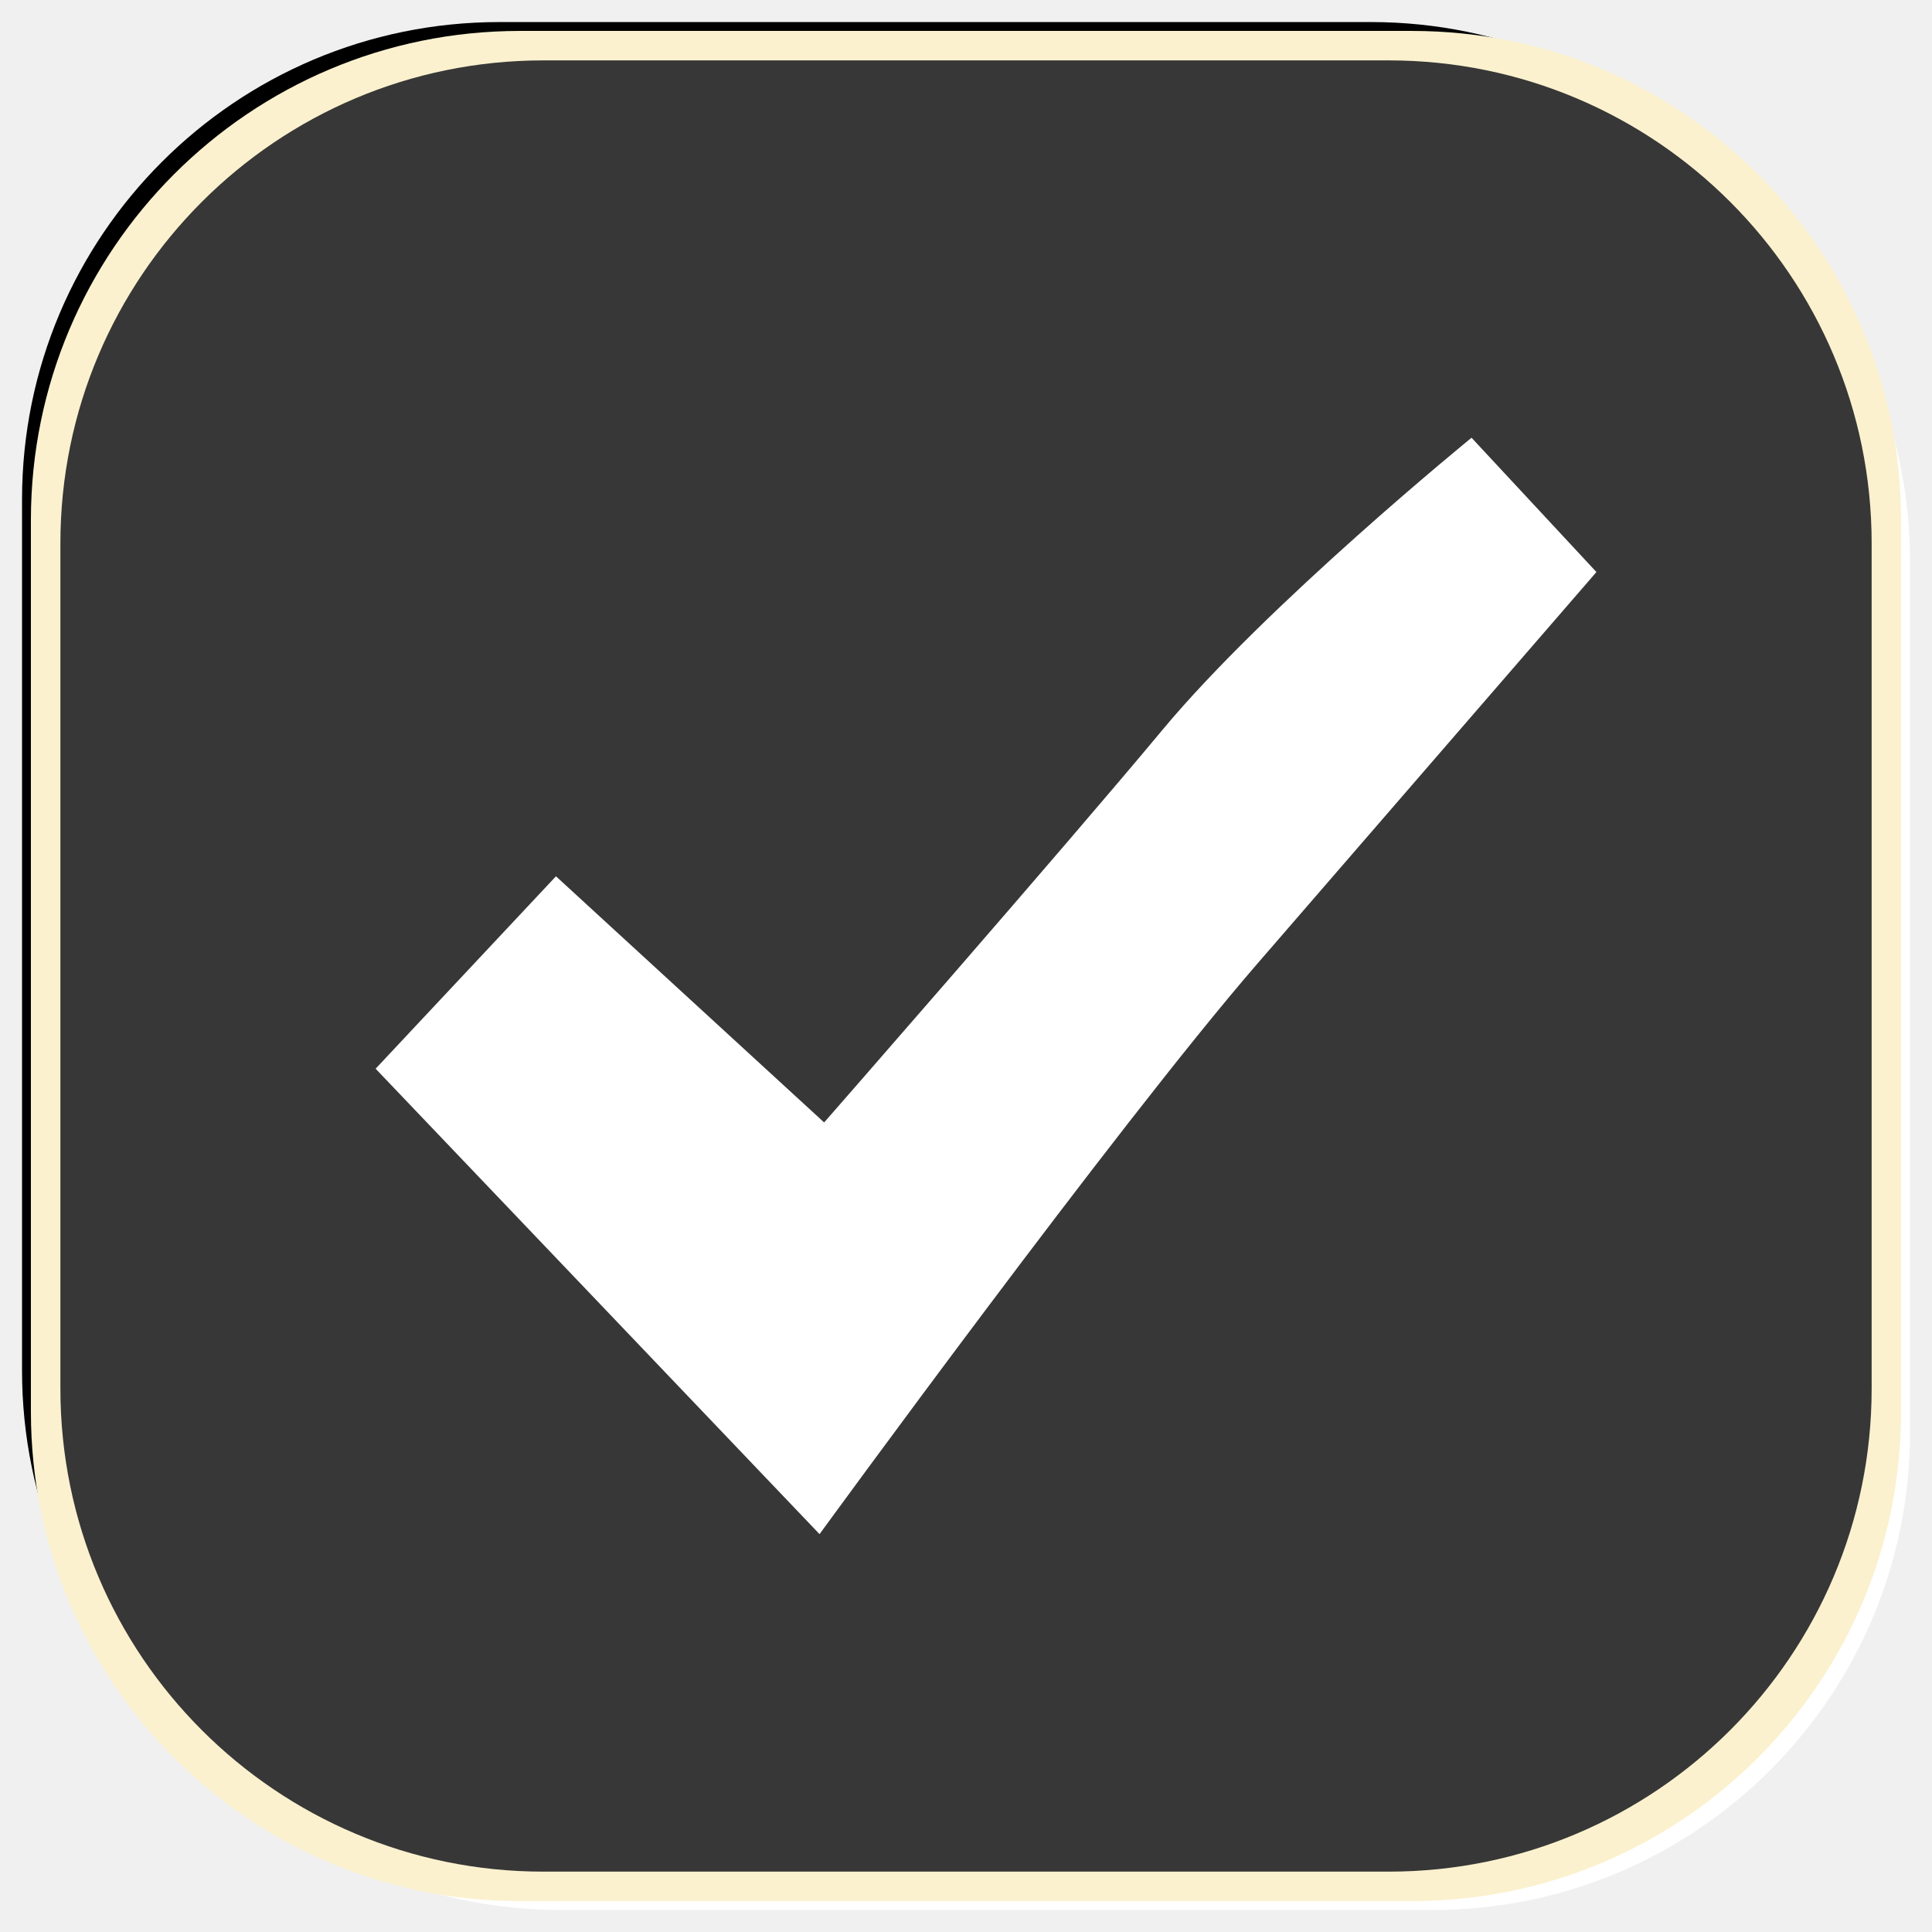
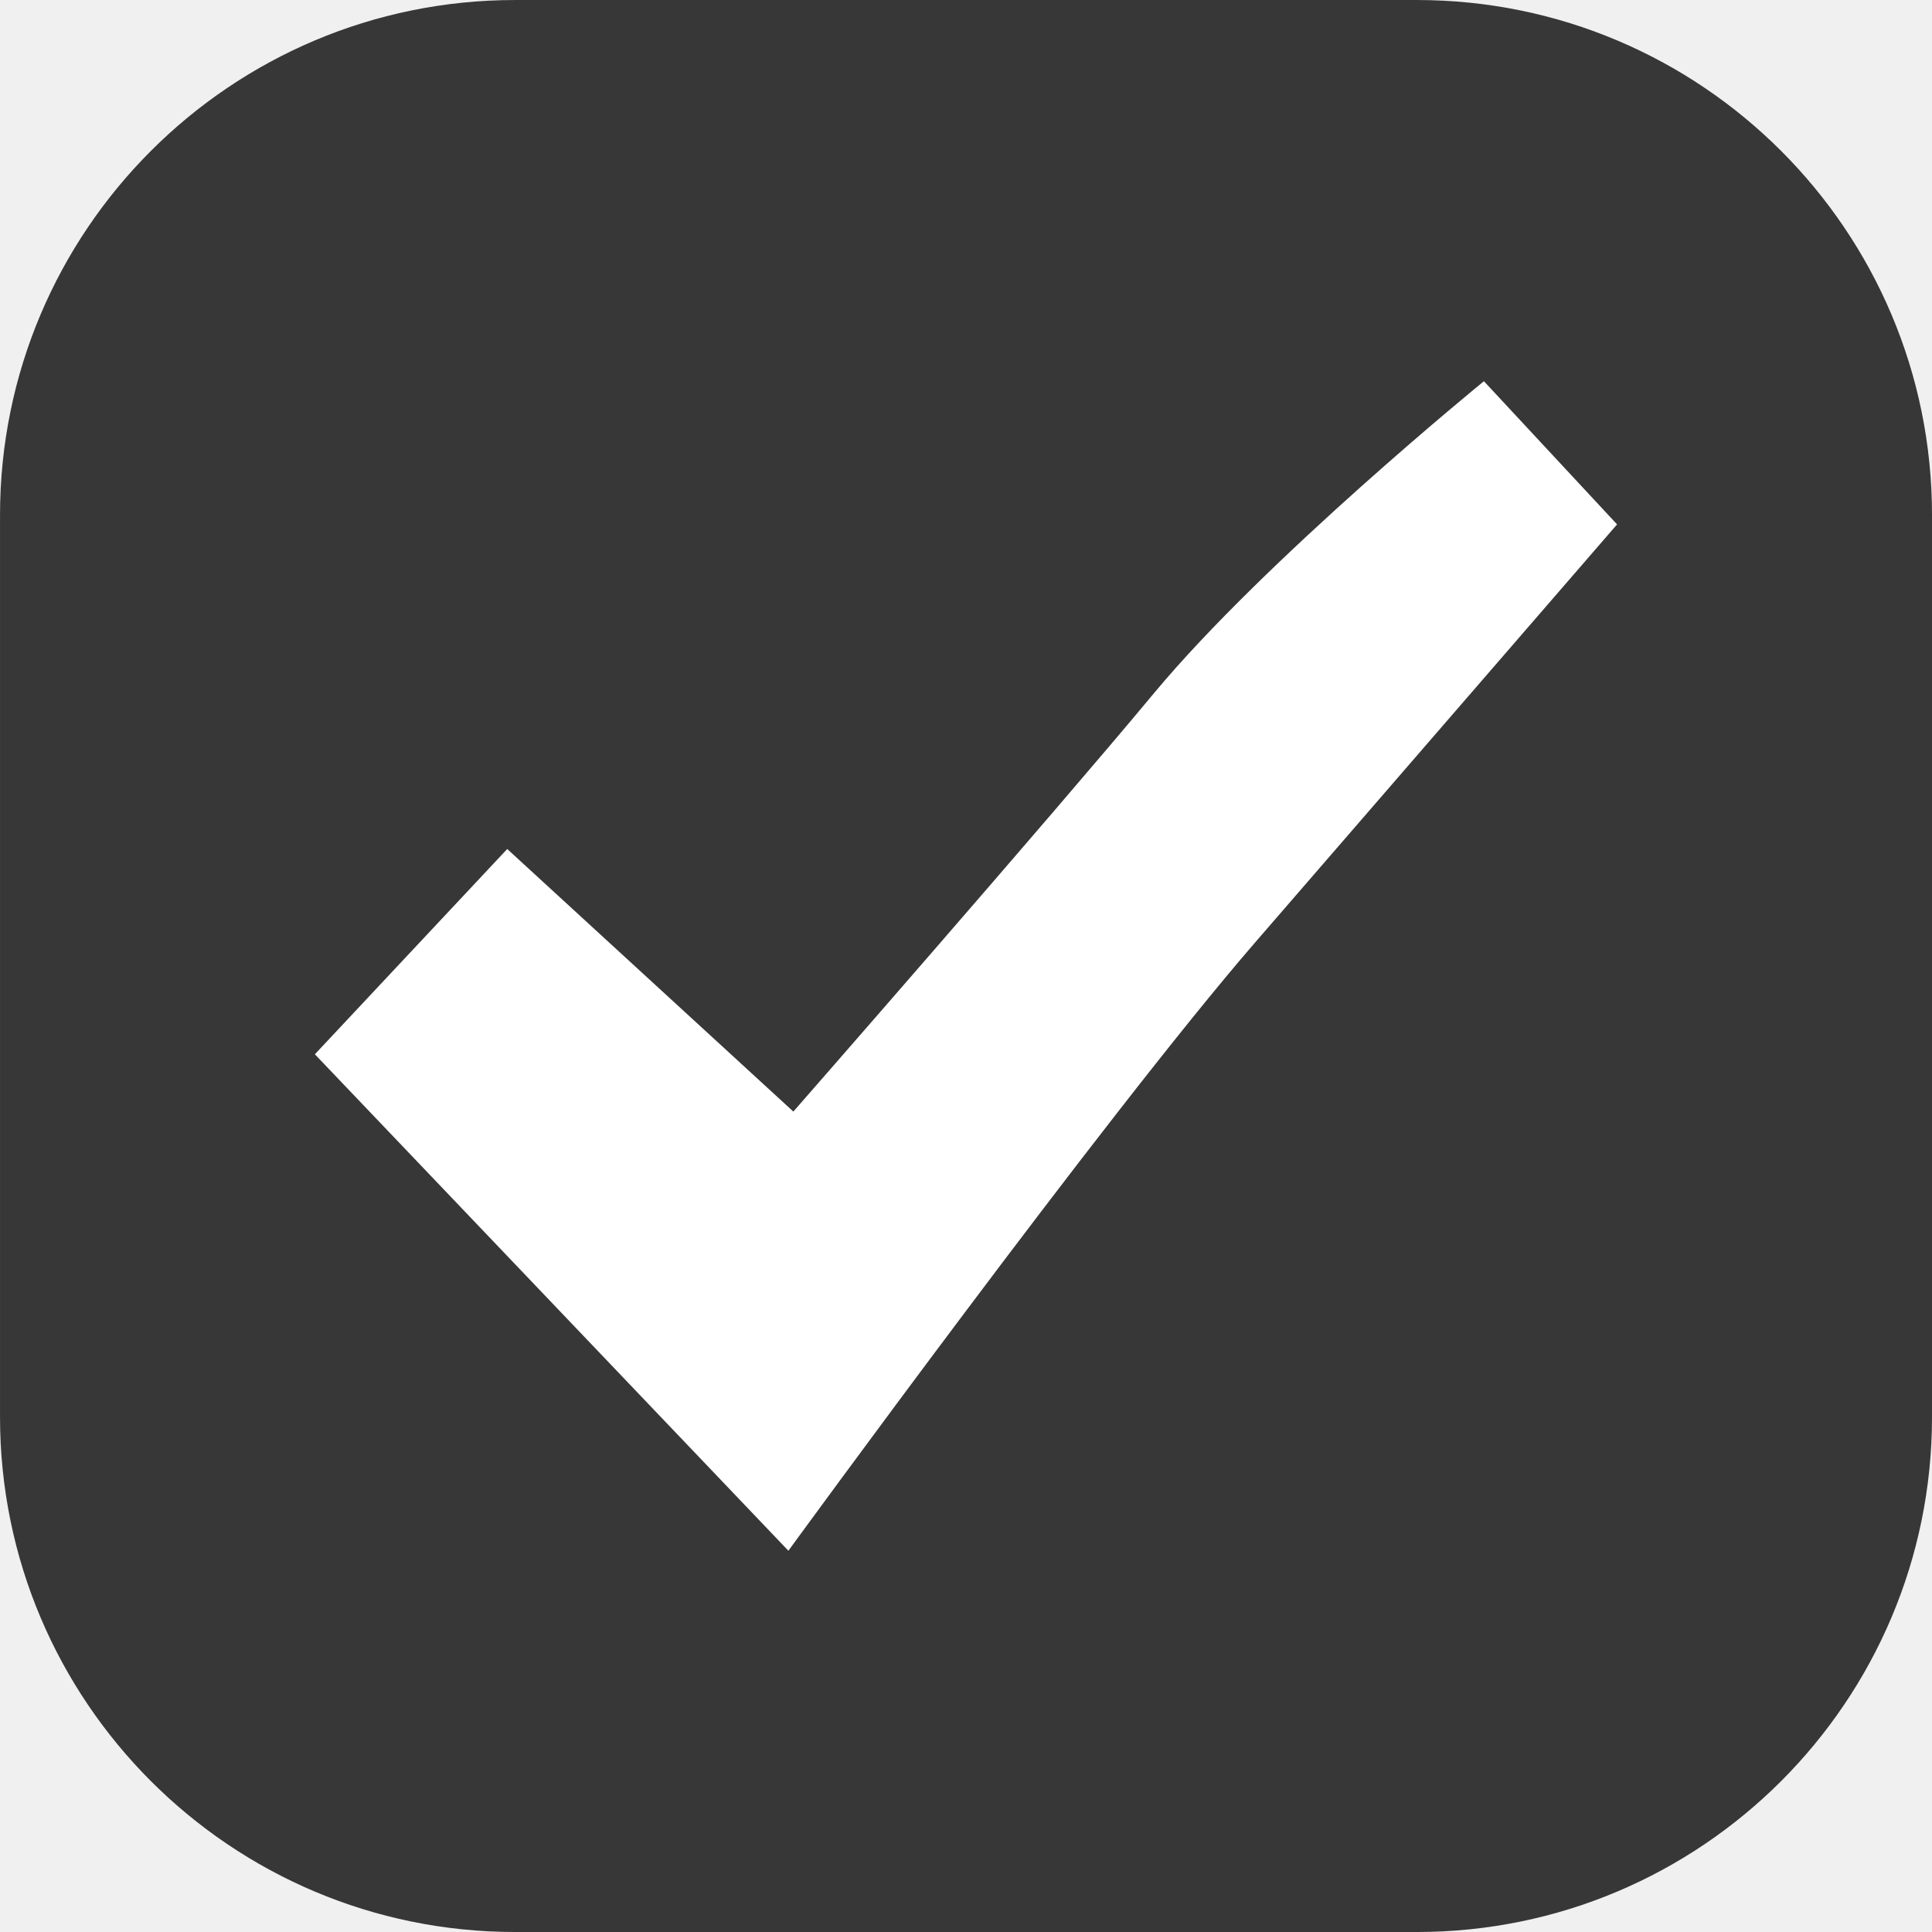
<svg xmlns="http://www.w3.org/2000/svg" width="32mm" height="32mm" viewBox="0 0 32 32" version="1.1" id="svg677">
  <defs id="defs671" />
  <g id="layer1" transform="translate(122.7143,-34.52381)">
-     <g id="g3723-2" transform="matrix(0.9334941,0,0,0.9230755,-164.5858,-191.0353)">
-       <rect transform="matrix(1.01254,0,0,1.02396,0.1792645,-5.113091)" ry="8.367" rx="8.367" y="245.102" x="45.592" height="32" width="32" id="rect222-5-6-6" style="display:inline;fill:#ffffff;fill-opacity:1;stroke:none;stroke-width:1.481;stroke-linecap:butt;stroke-linejoin:round;stroke-miterlimit:4;stroke-dasharray:none;stroke-dashoffset:0;stroke-opacity:1;paint-order:stroke fill markers" />
-       <rect transform="matrix(1.01254,0,0,1.02396,-0.9181679,-6.22291)" style="display:inline;fill:#000000;fill-opacity:1;stroke:none;stroke-width:1.481;stroke-linecap:butt;stroke-linejoin:round;stroke-miterlimit:4;stroke-dasharray:none;stroke-dashoffset:0;stroke-opacity:1;paint-order:stroke fill markers" id="rect222-5-6-5-5" width="32" height="32" x="45.592" y="245.102" rx="8.367" ry="8.367" />
-       <rect style="display:inline;fill:#fbf1ce;fill-opacity:1;stroke:none;stroke-width:1.545;stroke-linecap:butt;stroke-linejoin:round;stroke-miterlimit:4;stroke-dasharray:none;stroke-dashoffset:0;stroke-opacity:1;paint-order:stroke fill markers" id="rect222-5-0" width="33.182" height="33.557" x="45.403" y="244.911" rx="8.676" ry="8.774" />
-     </g>
-     <rect style="display:inline;fill:#373737;fill-opacity:1;stroke:none;stroke-width:1.389;stroke-linecap:butt;stroke-linejoin:round;stroke-miterlimit:4;stroke-dasharray:none;stroke-dashoffset:0;stroke-opacity:1;paint-order:stroke fill markers" id="rect222" width="30" height="30" x="-121.714" y="35.524" rx="8" ry="8" />
-     <path style="display:inline;fill:#ffffff;fill-opacity:1;stroke:none;stroke-width:0.661px;stroke-linecap:butt;stroke-linejoin:miter;stroke-opacity:1" d="m -96.273,43.998 -2.068,-2.224 c 0,0 -3.388,2.758 -5.121,4.841 -1.638,1.969 -5.602,6.5 -5.602,6.5 l -4.442,-4.077 -2.987,3.187 7.353,7.709 c 0,0 4.906,-6.738 7.244,-9.44 2.13,-2.462 5.624,-6.496 5.624,-6.496 z" id="path224" />
+     <rect style="display:inline;fill:#373737;fill-opacity:1;stroke:none;stroke-width:1.481;stroke-linecap:butt;stroke-linejoin:round;stroke-miterlimit:4;stroke-dasharray:none;stroke-dashoffset:0;stroke-opacity:1;paint-order:stroke fill markers" id="rect222" width="32" height="32" x="-122.714" y="34.524" rx="8.533" ry="8.533" />
+     <path style="display:inline;fill:#ffffff;fill-opacity:1;stroke:none;stroke-width:0.705px;stroke-linecap:butt;stroke-linejoin:miter;stroke-opacity:1" d="m -95.93,43.21 -2.206,-2.372 c 0,0 -3.614,2.942 -5.462,5.164 -1.747,2.1 -5.976,6.933 -5.976,6.933 l -4.739,-4.349 -3.186,3.4 7.843,8.223 c 0,0 5.233,-7.188 7.726,-10.07 2.272,-2.626 5.999,-6.929 5.999,-6.929 z" id="path224" />
  </g>
</svg>
